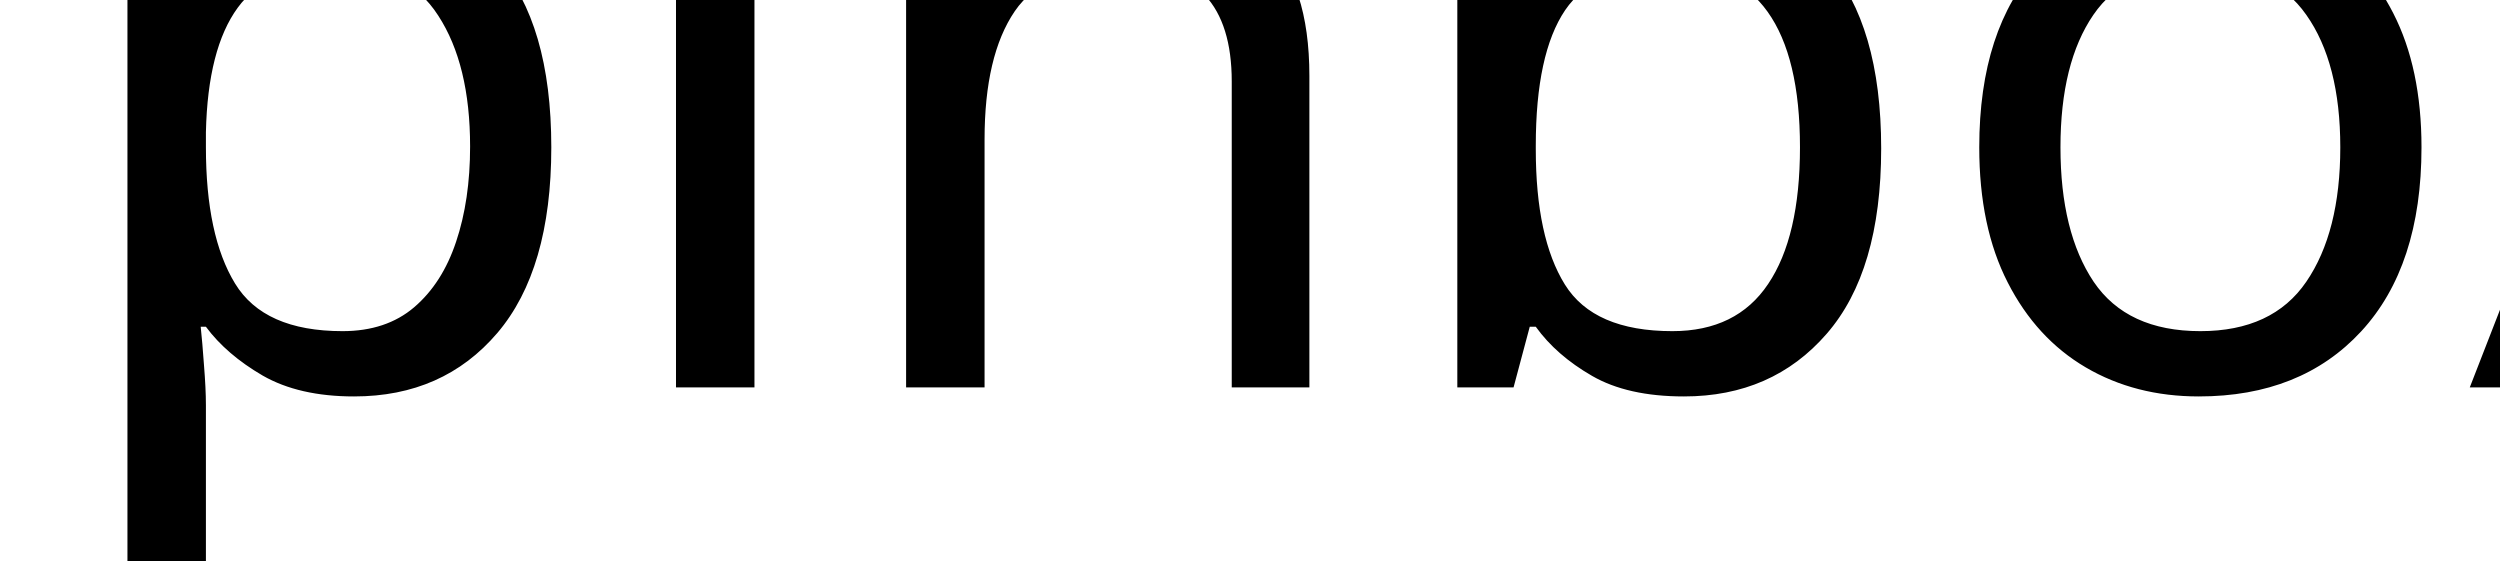
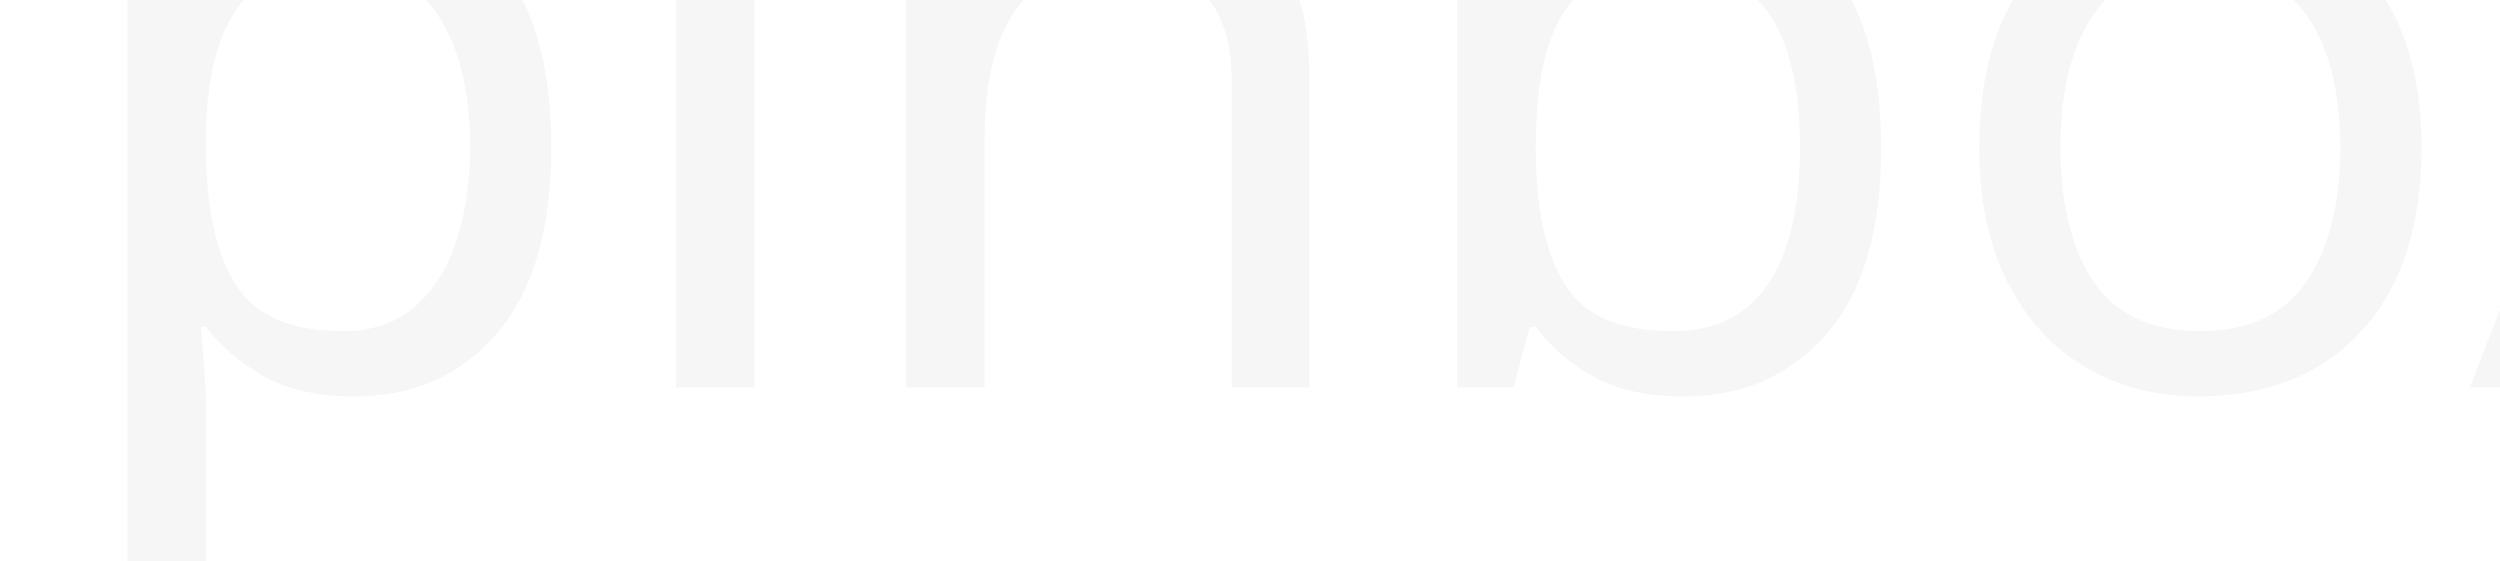
<svg xmlns="http://www.w3.org/2000/svg" width="142.386mm" height="31.933mm" viewBox="0 0 142.386 31.933" version="1.1" id="svg8">
  <defs id="defs2" />
  <g id="layer1" transform="translate(-46.19051,-104.093)">
-     <text xml:space="preserve" style="font-style:normal;font-variant:normal;font-weight:normal;font-stretch:normal;font-size:50.8px;line-height:1.25;font-family:Karumbi;-inkscape-font-specification:'Karumbi, Normal';font-variant-ligatures:normal;font-variant-caps:normal;font-variant-numeric:normal;font-feature-settings:normal;text-align:start;letter-spacing:0px;word-spacing:0px;writing-mode:lr-tb;text-anchor:start;stroke-width:0.265" x="49.137" y="126.155" id="text12">
-       <tspan id="tspan10" x="49.137" y="126.155" style="font-style:normal;font-variant:normal;font-weight:normal;font-stretch:normal;font-size:50.8px;font-family:Karumbi;-inkscape-font-specification:'Karumbi, Normal';font-variant-ligatures:normal;font-variant-caps:normal;font-variant-numeric:normal;font-feature-settings:normal;text-align:start;writing-mode:lr-tb;text-anchor:start;stroke-width:0.265">pinboARds</tspan>
+     <text xml:space="preserve" style="font-style:normal;font-variant:normal;font-weight:normal;font-stretch:normal;font-size:50.8px;line-height:1.25;font-family:Karumbi;-inkscape-font-specification:'Karumbi, Normal';font-variant-ligatures:normal;font-variant-caps:normal;font-variant-numeric:normal;font-feature-settings:normal;text-align:start;letter-spacing:0px;word-spacing:0px;writing-mode:lr-tb;text-anchor:start;stroke-width:0.265;fill:#f6f6f6;fill-opacity:1" x="49.137" y="126.155" id="text12">
+       <tspan id="tspan10" x="49.137" y="126.155" style="font-style:normal;font-variant:normal;font-weight:normal;font-stretch:normal;font-size:50.8px;font-family:Karumbi;-inkscape-font-specification:'Karumbi, Normal';font-variant-ligatures:normal;font-variant-caps:normal;font-variant-numeric:normal;font-feature-settings:normal;text-align:start;writing-mode:lr-tb;text-anchor:start;stroke-width:0.265;fill:#f6f6f6;fill-opacity:1">pinboARds</tspan>
    </text>
  </g>
</svg>
